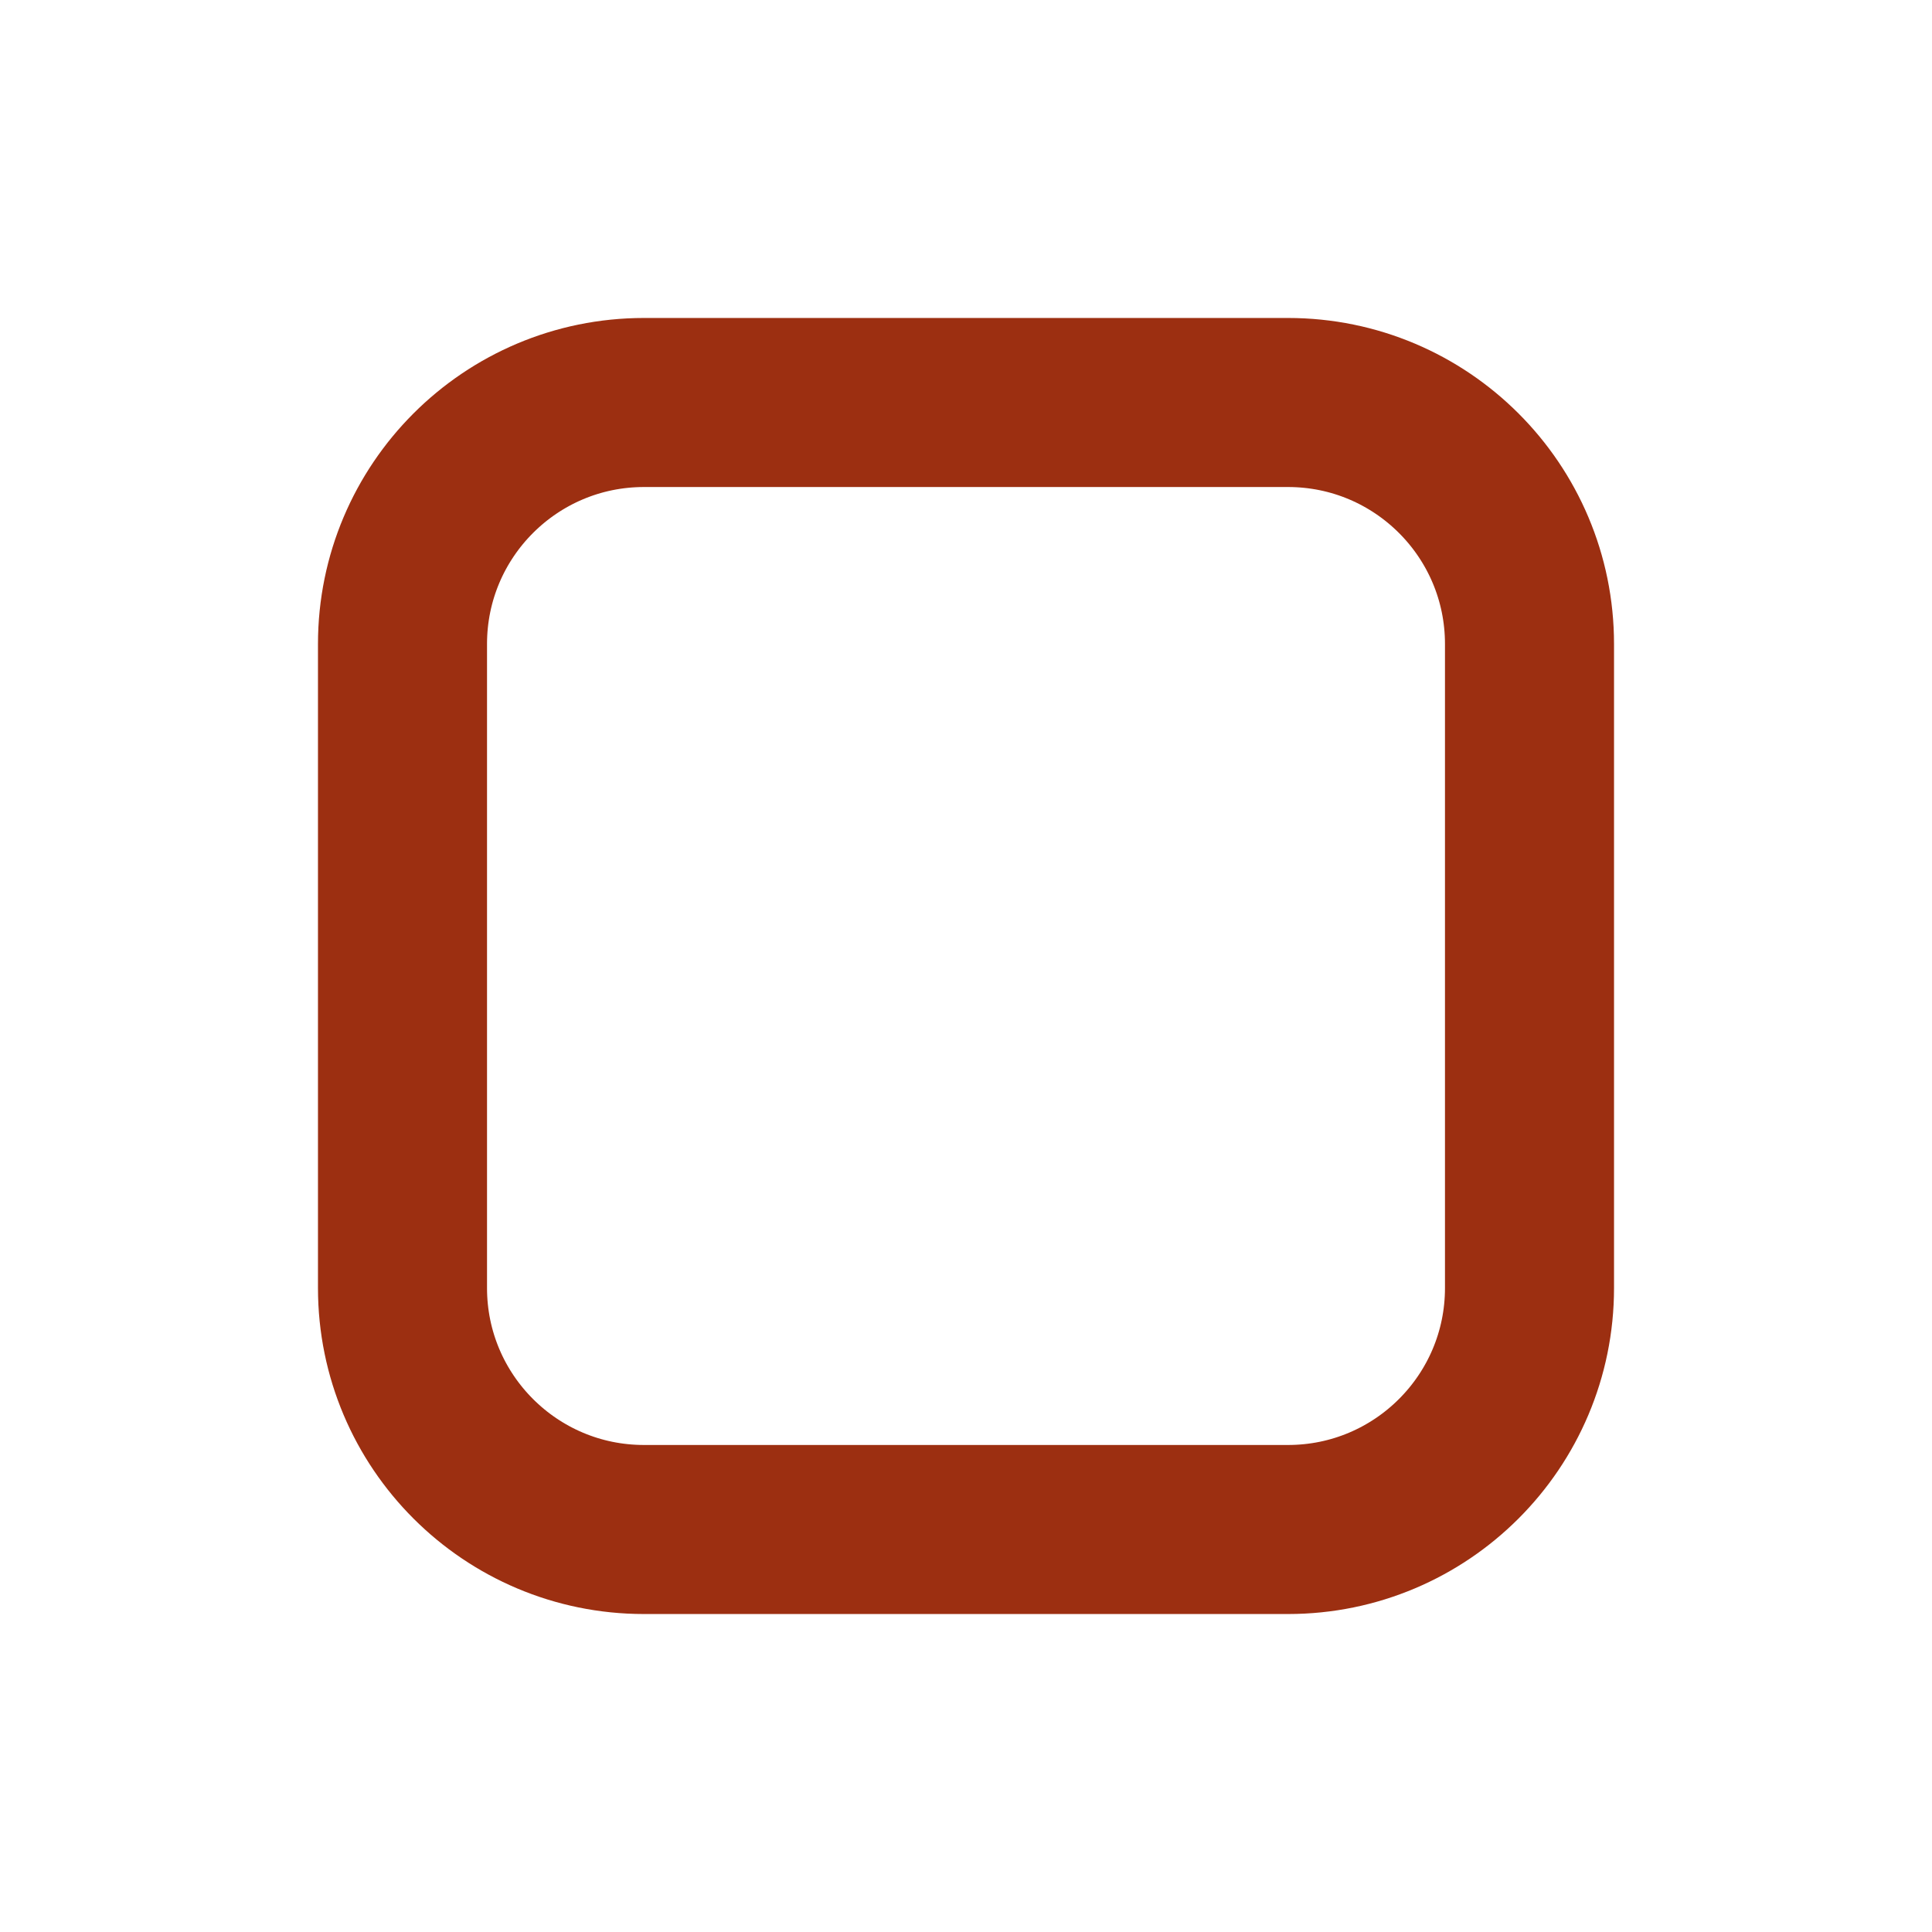
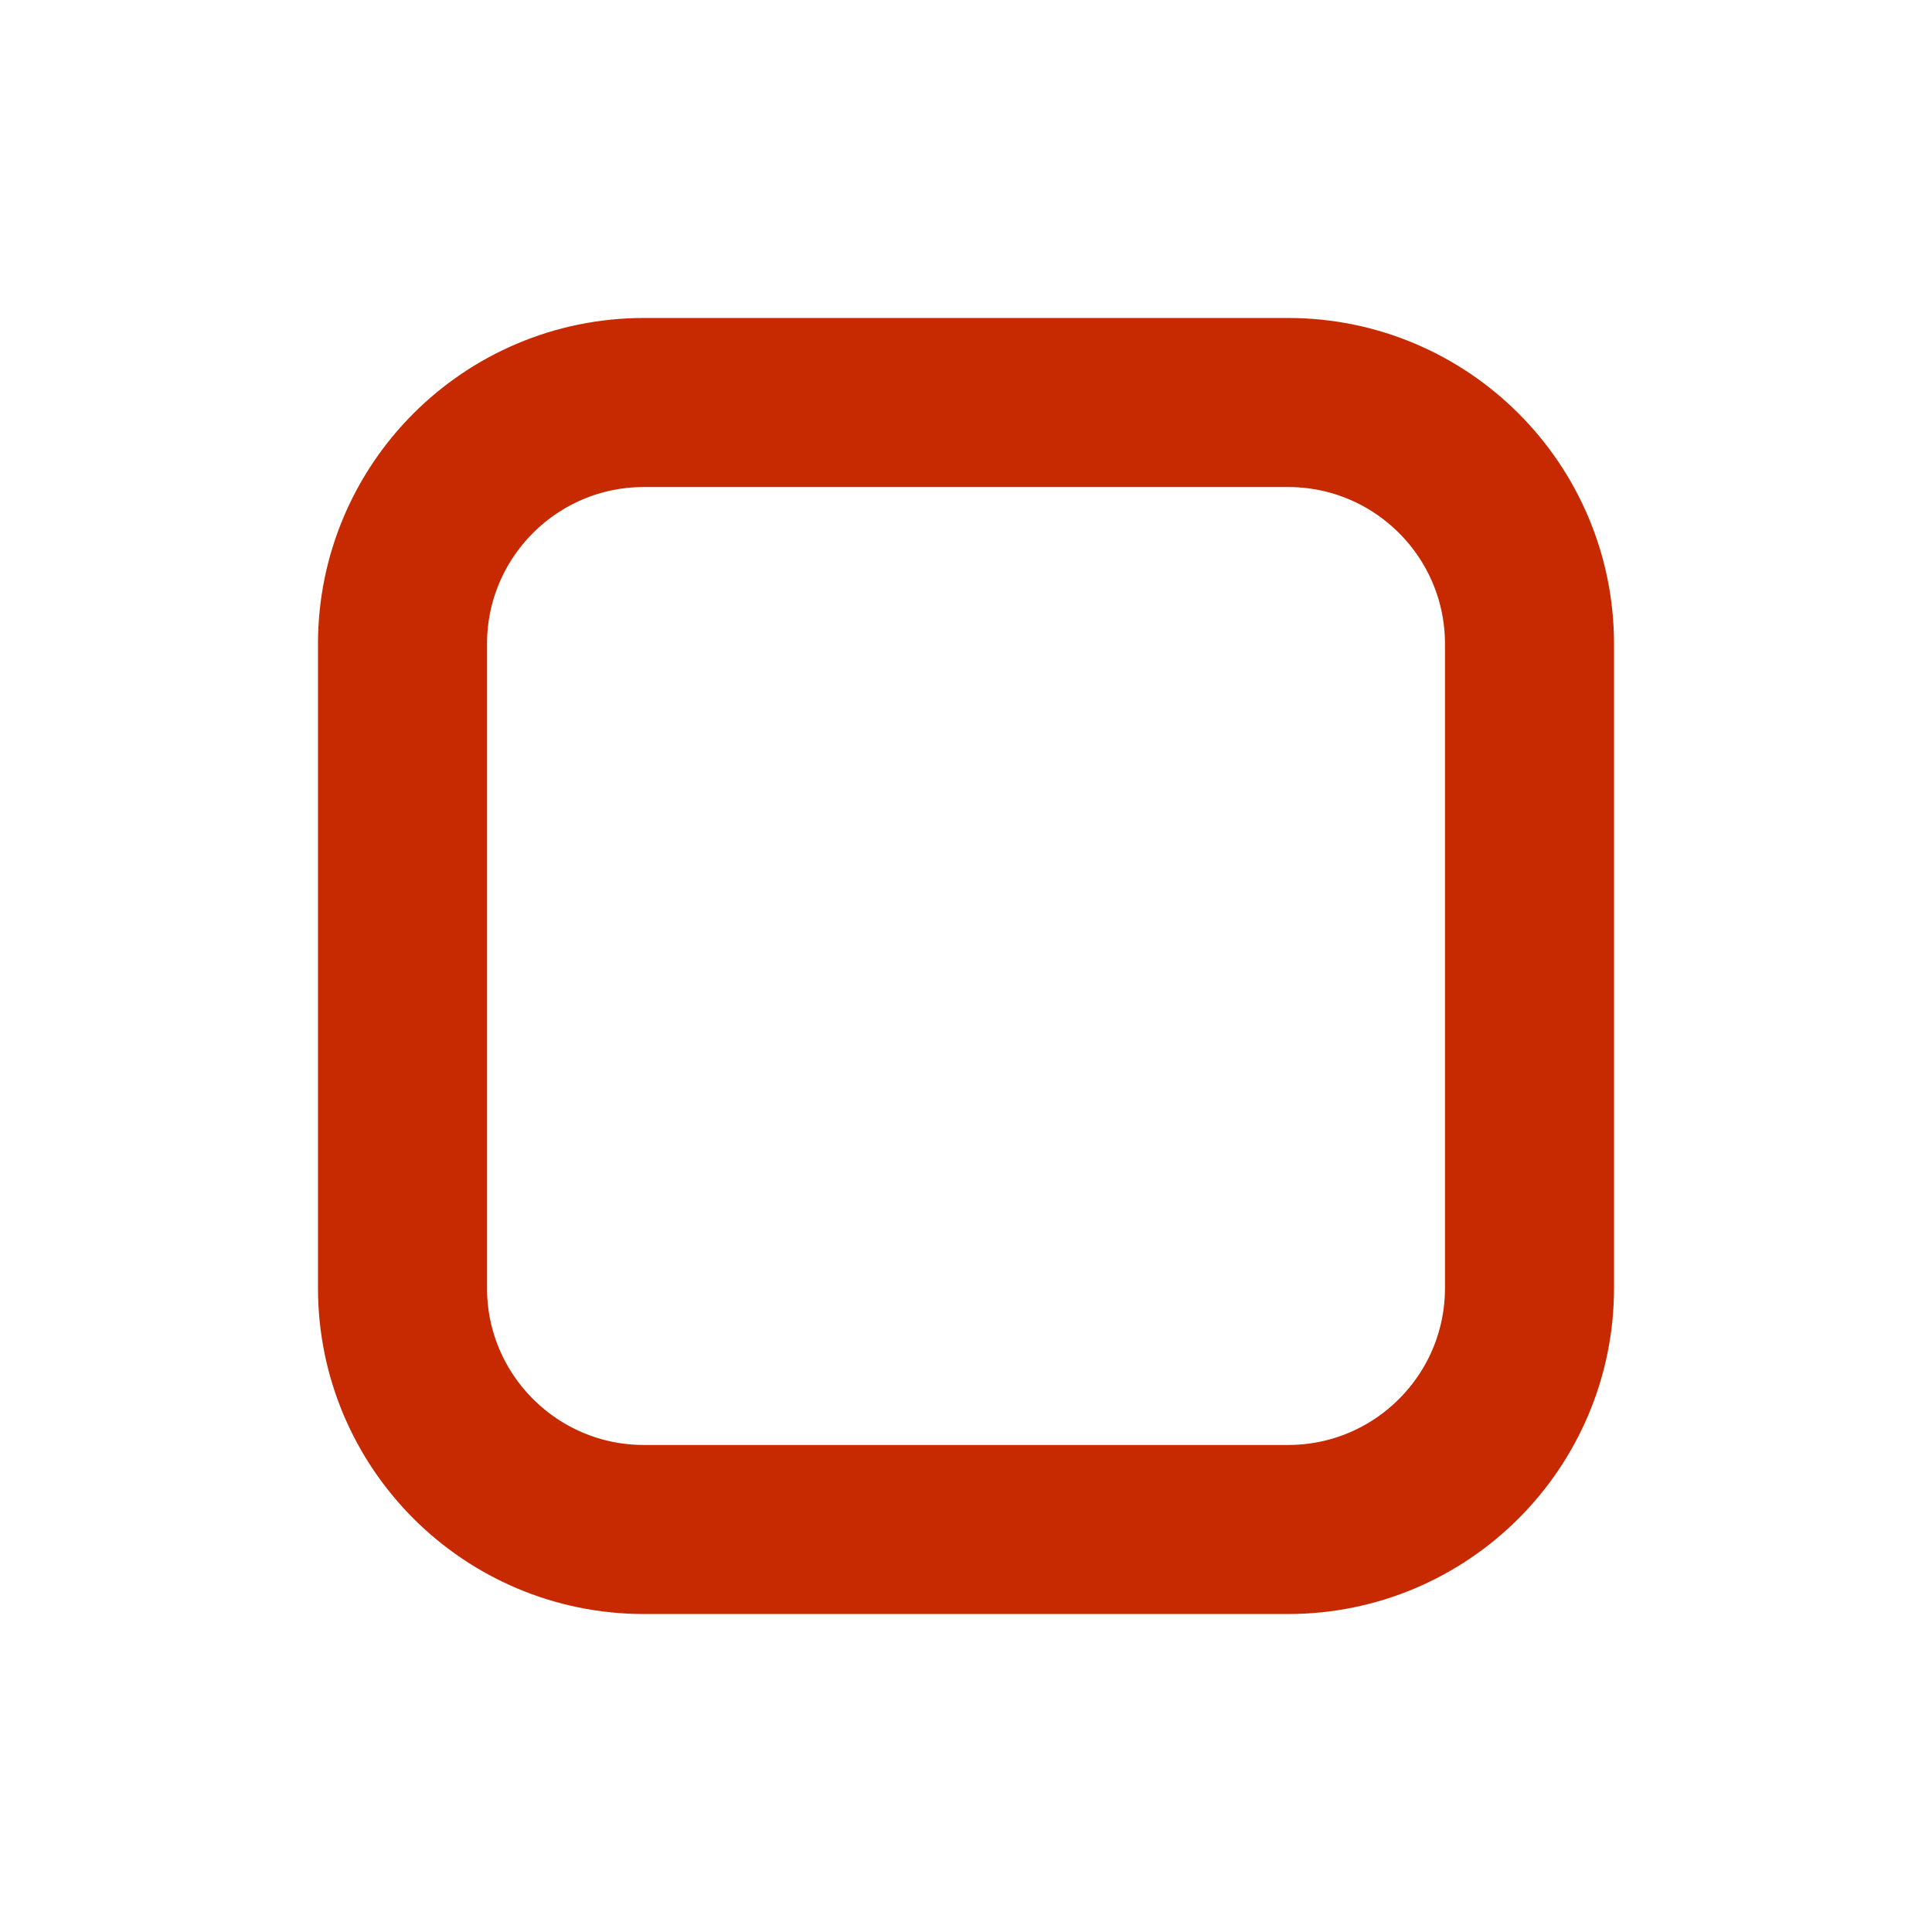
- <svg xmlns="http://www.w3.org/2000/svg" width="24" height="24" viewBox="0 0 24 24" fill="none" stroke="#9c2f11" stroke-width="2.1" stroke-linecap="round" stroke-linejoin="round">
+ <svg xmlns="http://www.w3.org/2000/svg" width="24" height="24" viewBox="0 0 24 24" fill="none" stroke="#c72a00" stroke-width="2.1" stroke-linecap="round" stroke-linejoin="round">
  <rect x="5" y="5" width="14" height="14" rx="3" />
</svg>
